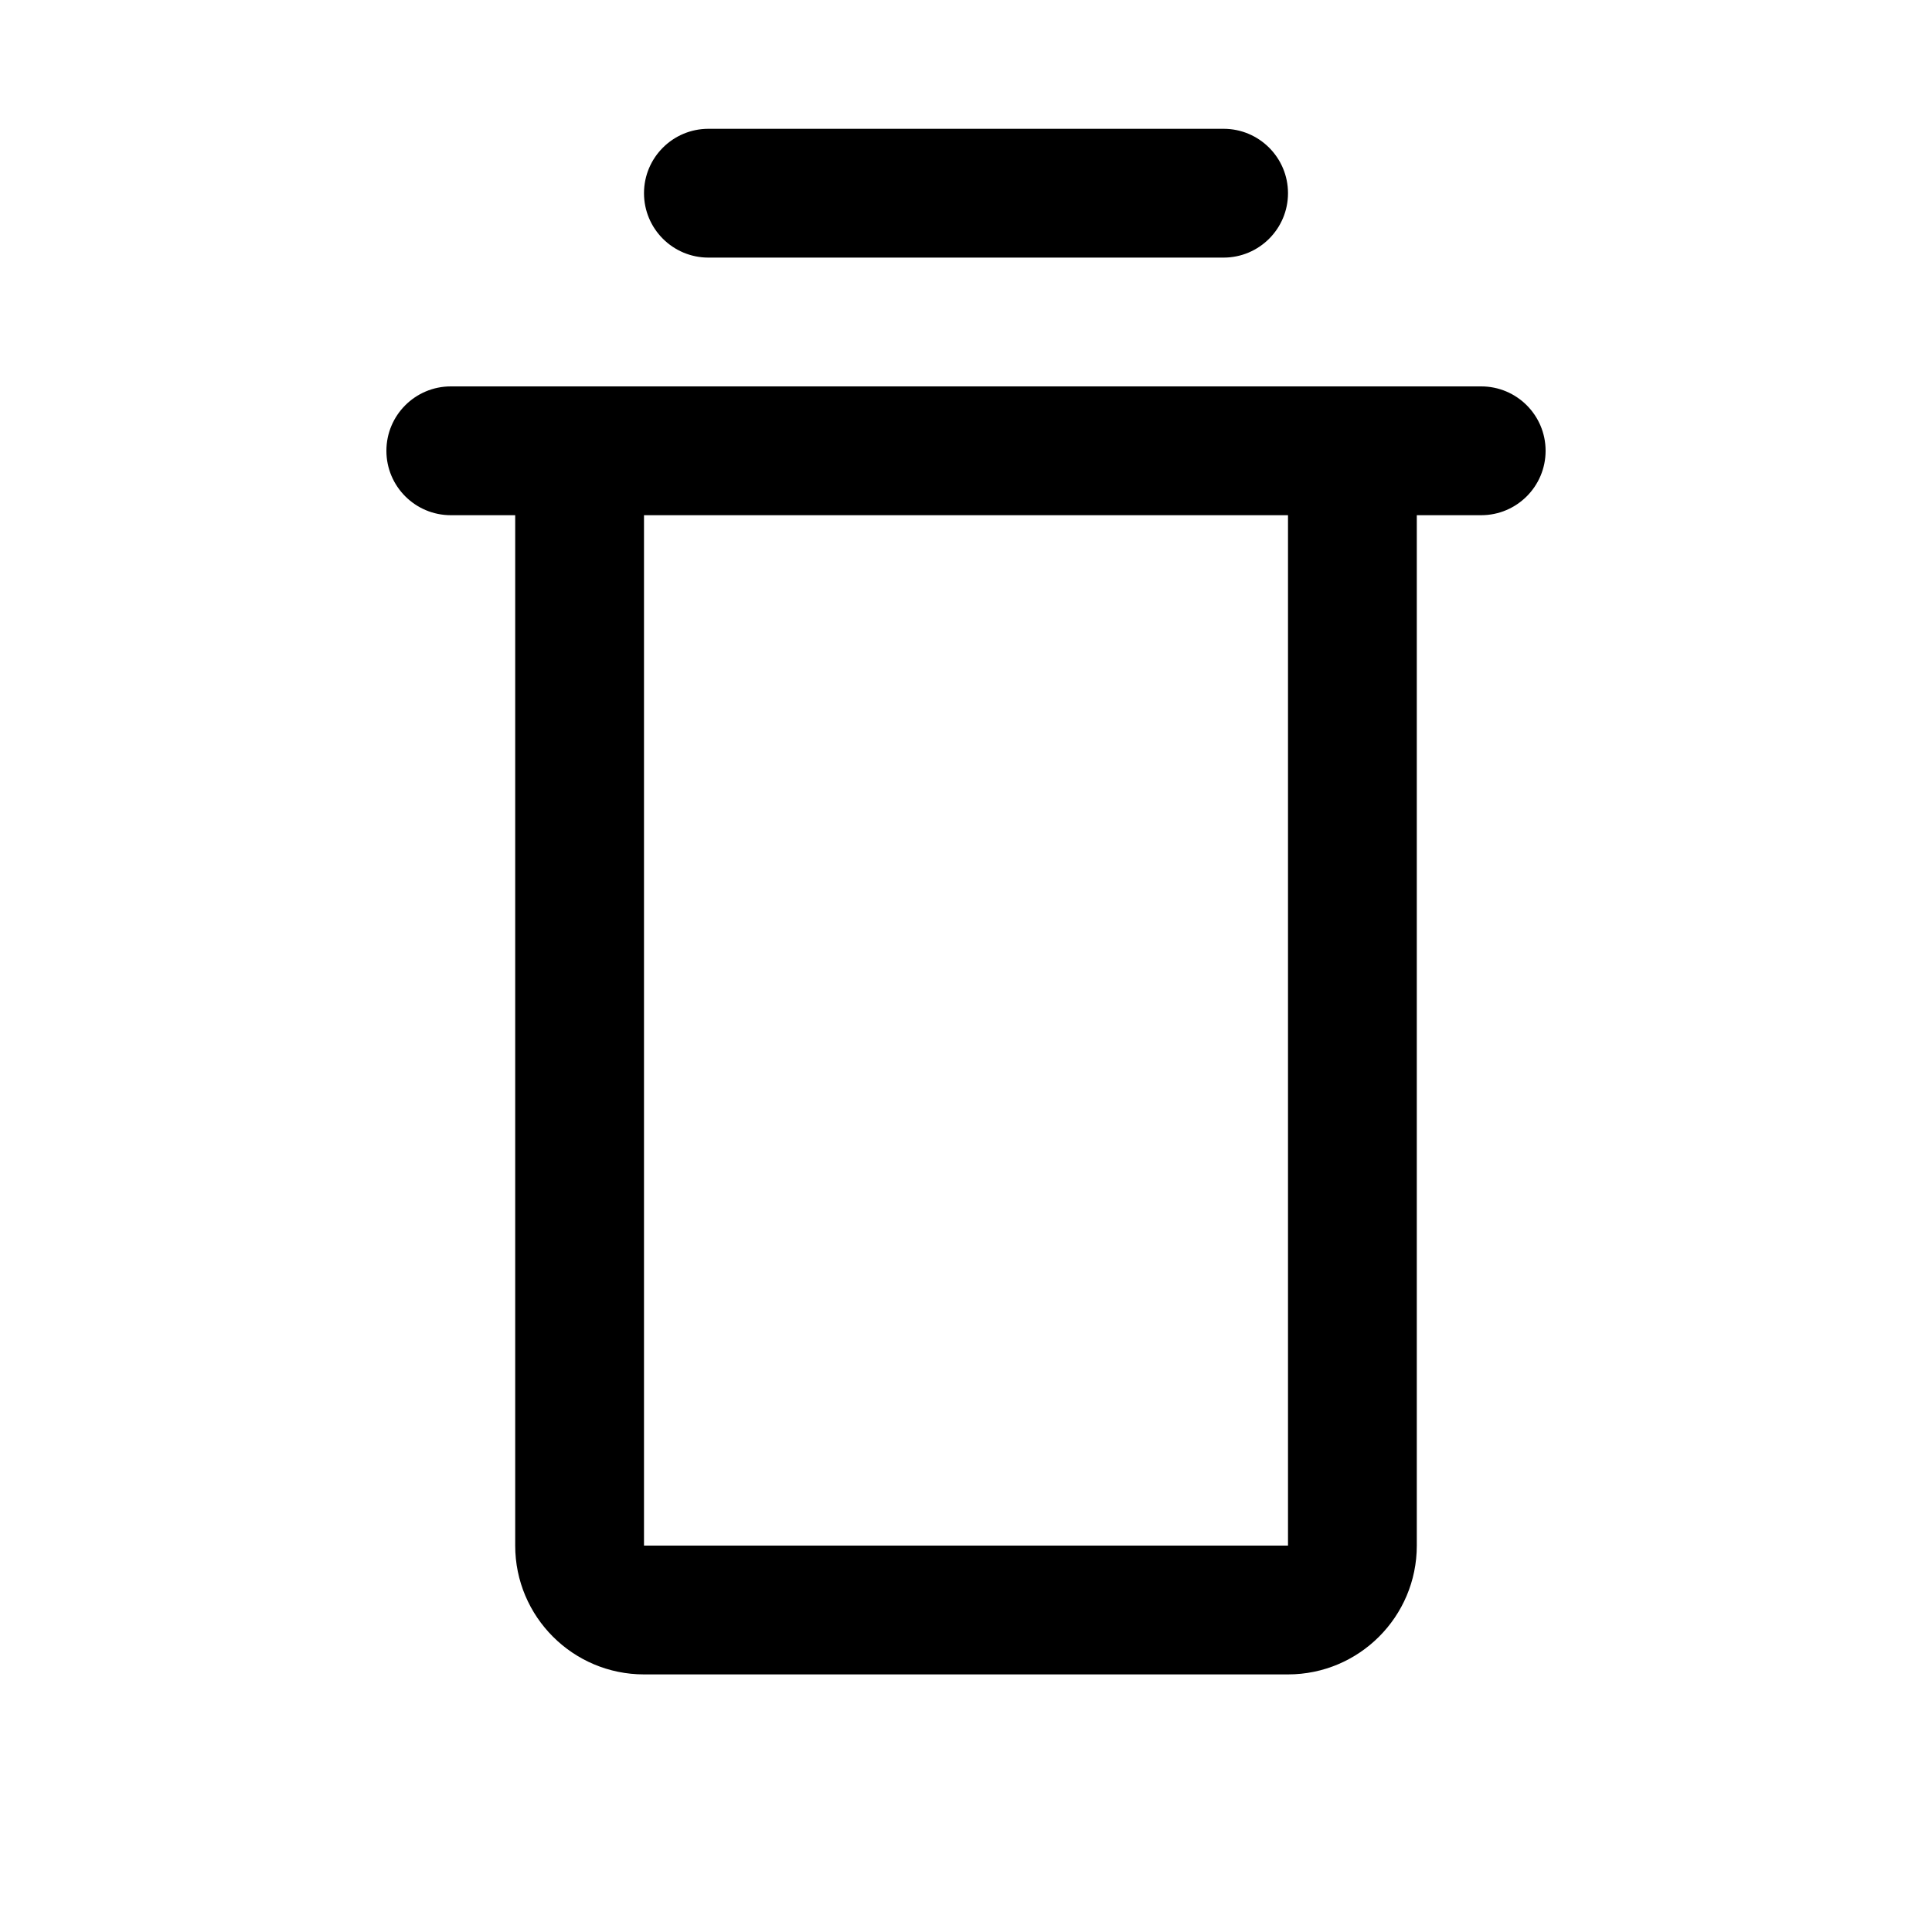
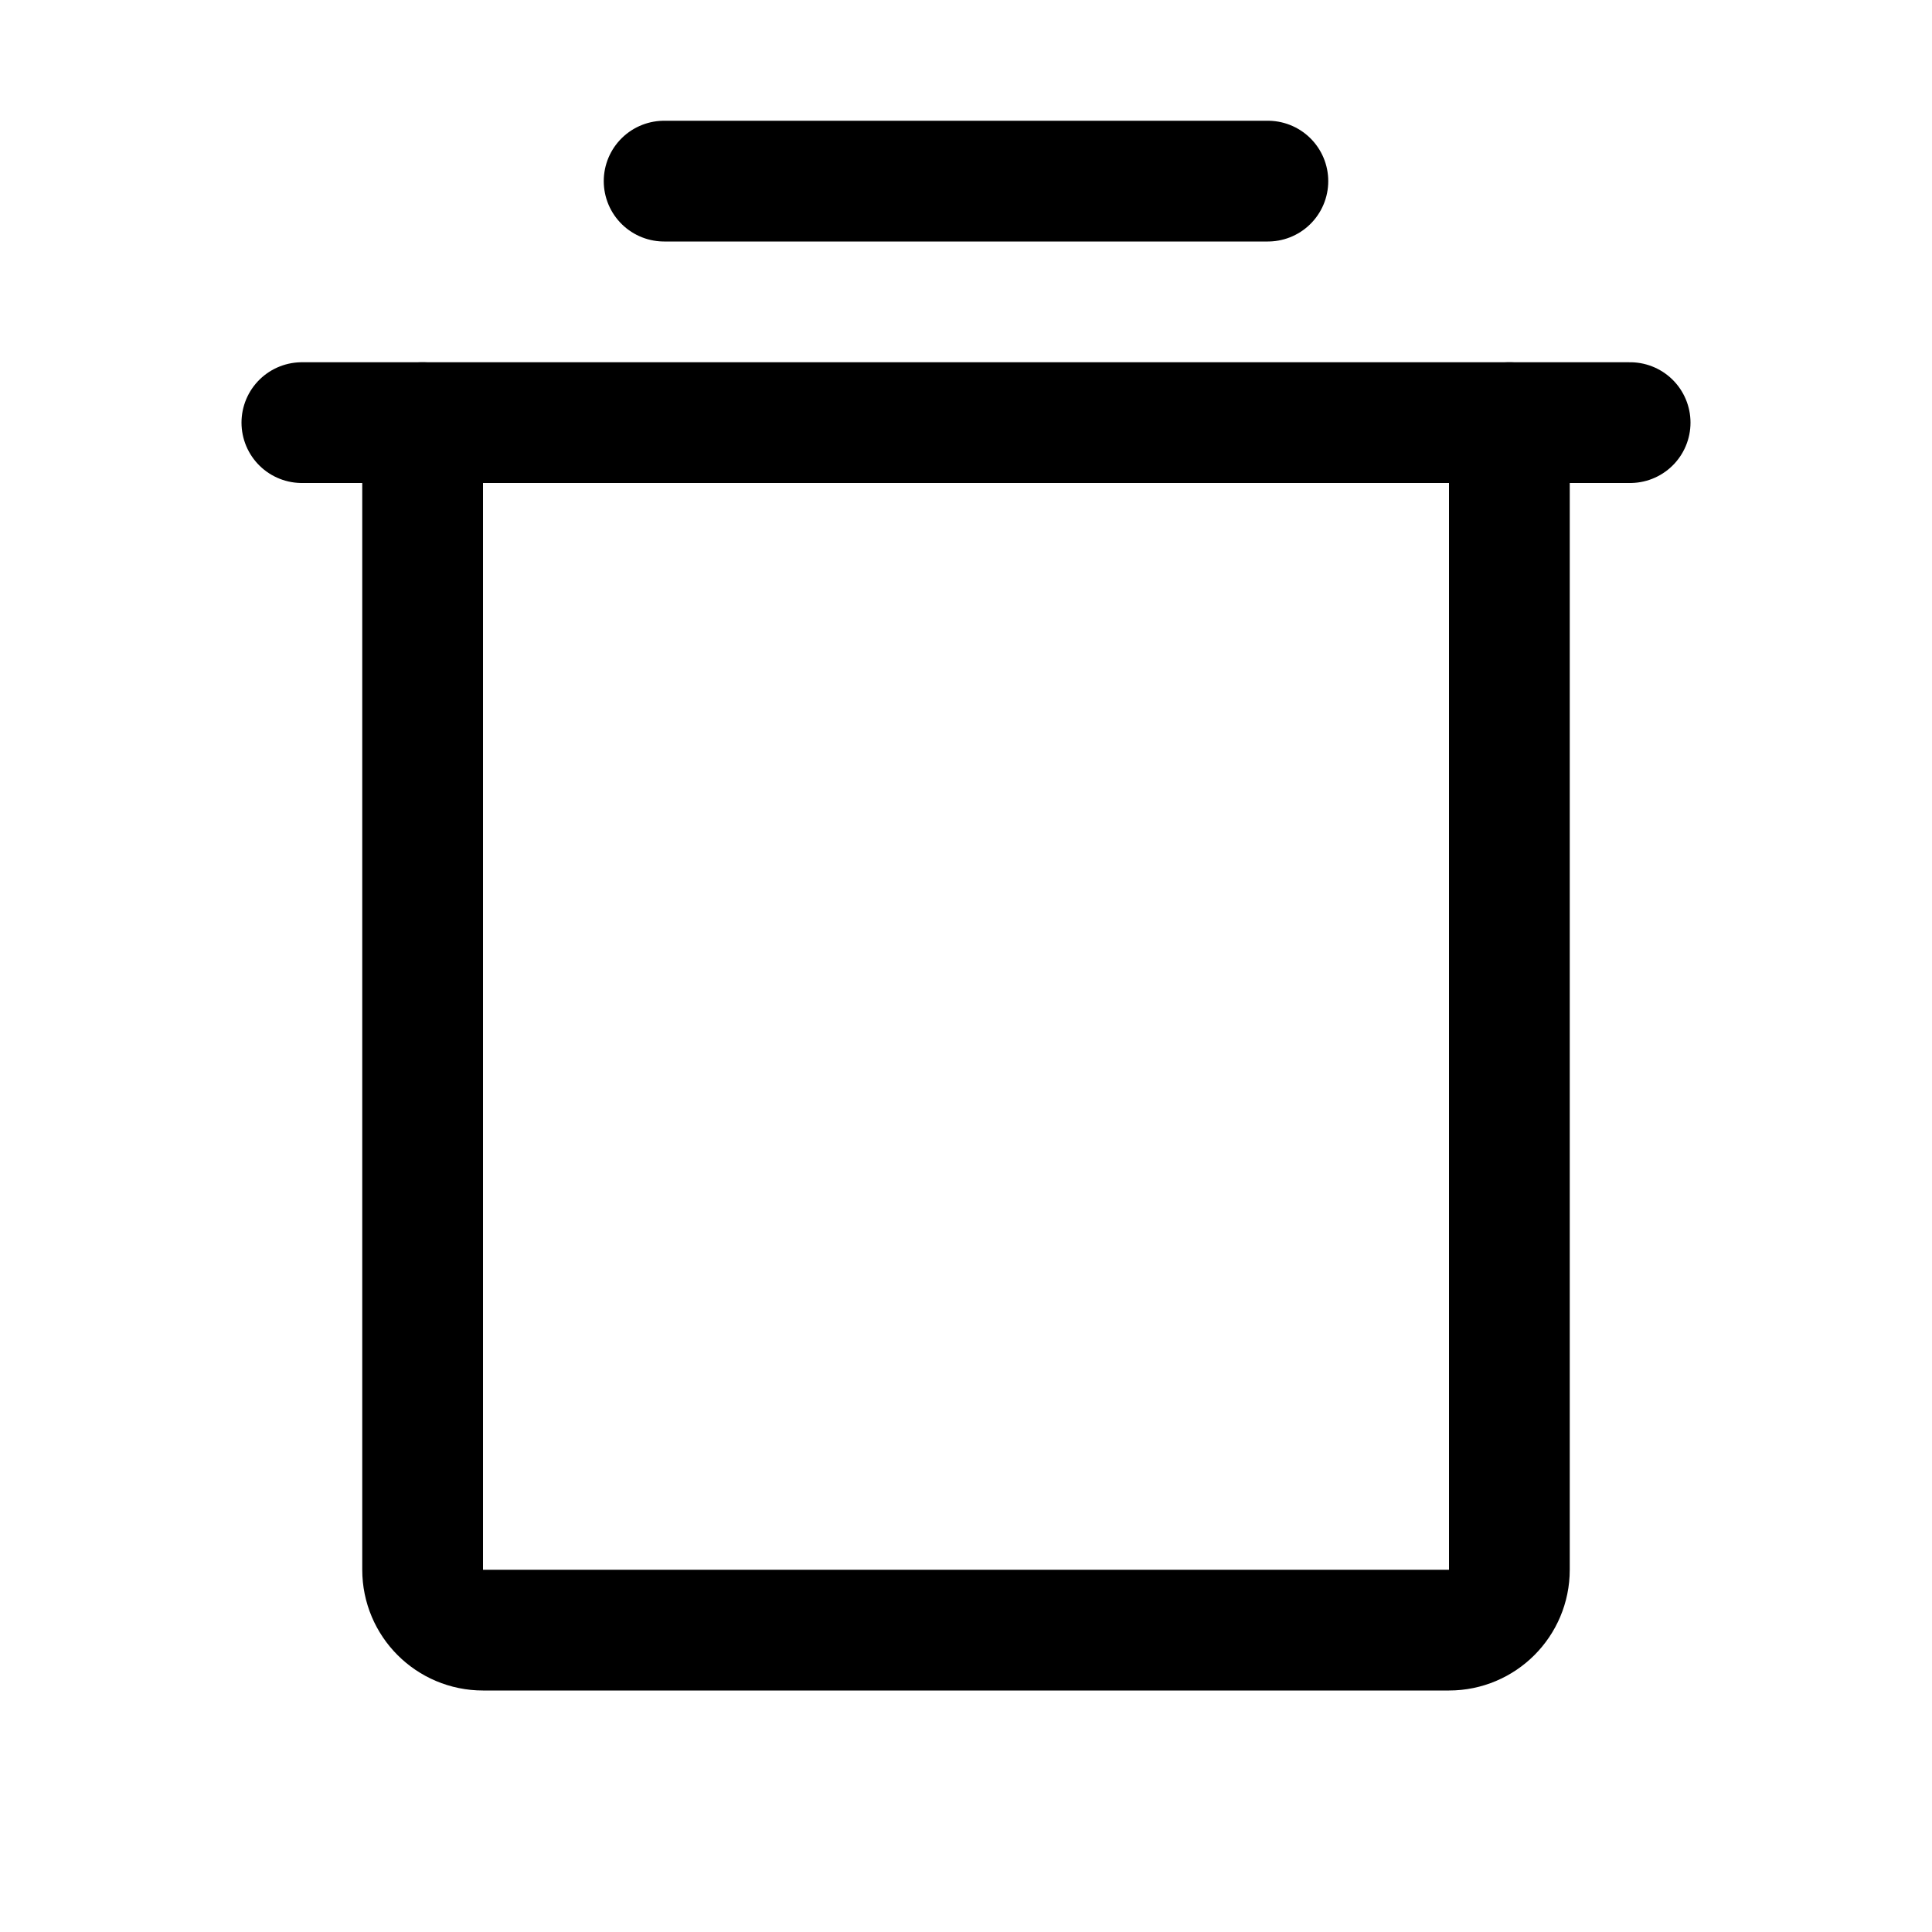
- <svg xmlns="http://www.w3.org/2000/svg" width="15" height="15" viewBox="0 0 15 15" fill="none">
-   <path d="M5.5 1C5.224 1 5 1.224 5 1.5C5 1.776 5.224 2 5.5 2H9.5C9.776 2 10 1.776 10 1.5C10 1.224 9.776 1 9.5 1H5.5ZM3 3.5C3 3.224 3.224 3 3.5 3H5H10H11.5C11.776 3 12 3.224 12 3.5C12 3.776 11.776 4 11.5 4H11V12C11 12.552 10.552 13 10 13H5C4.448 13 4 12.552 4 12V4L3.5 4C3.224 4 3 3.776 3 3.5ZM5 4H10V12H5V4Z" fill="currentColor" fill-rule="evenodd" clip-rule="evenodd" />
+ <svg xmlns="http://www.w3.org/2000/svg" viewBox="0 0 256 256">
+   <rect width="256" height="256" fill="none" />
+   <line x1="216" y1="56" x2="40" y2="56" fill="none" stroke="currentColor" stroke-linecap="round" stroke-linejoin="round" stroke-width="16" />
+   <line x1="88" y1="24" x2="168" y2="24" fill="none" stroke="currentColor" stroke-linecap="round" stroke-linejoin="round" stroke-width="16" />
+   <path d="M200,56V208a8,8,0,0,1-8,8H64a8,8,0,0,1-8-8V56" fill="none" stroke="currentColor" stroke-linecap="round" stroke-linejoin="round" stroke-width="16" />
</svg>
